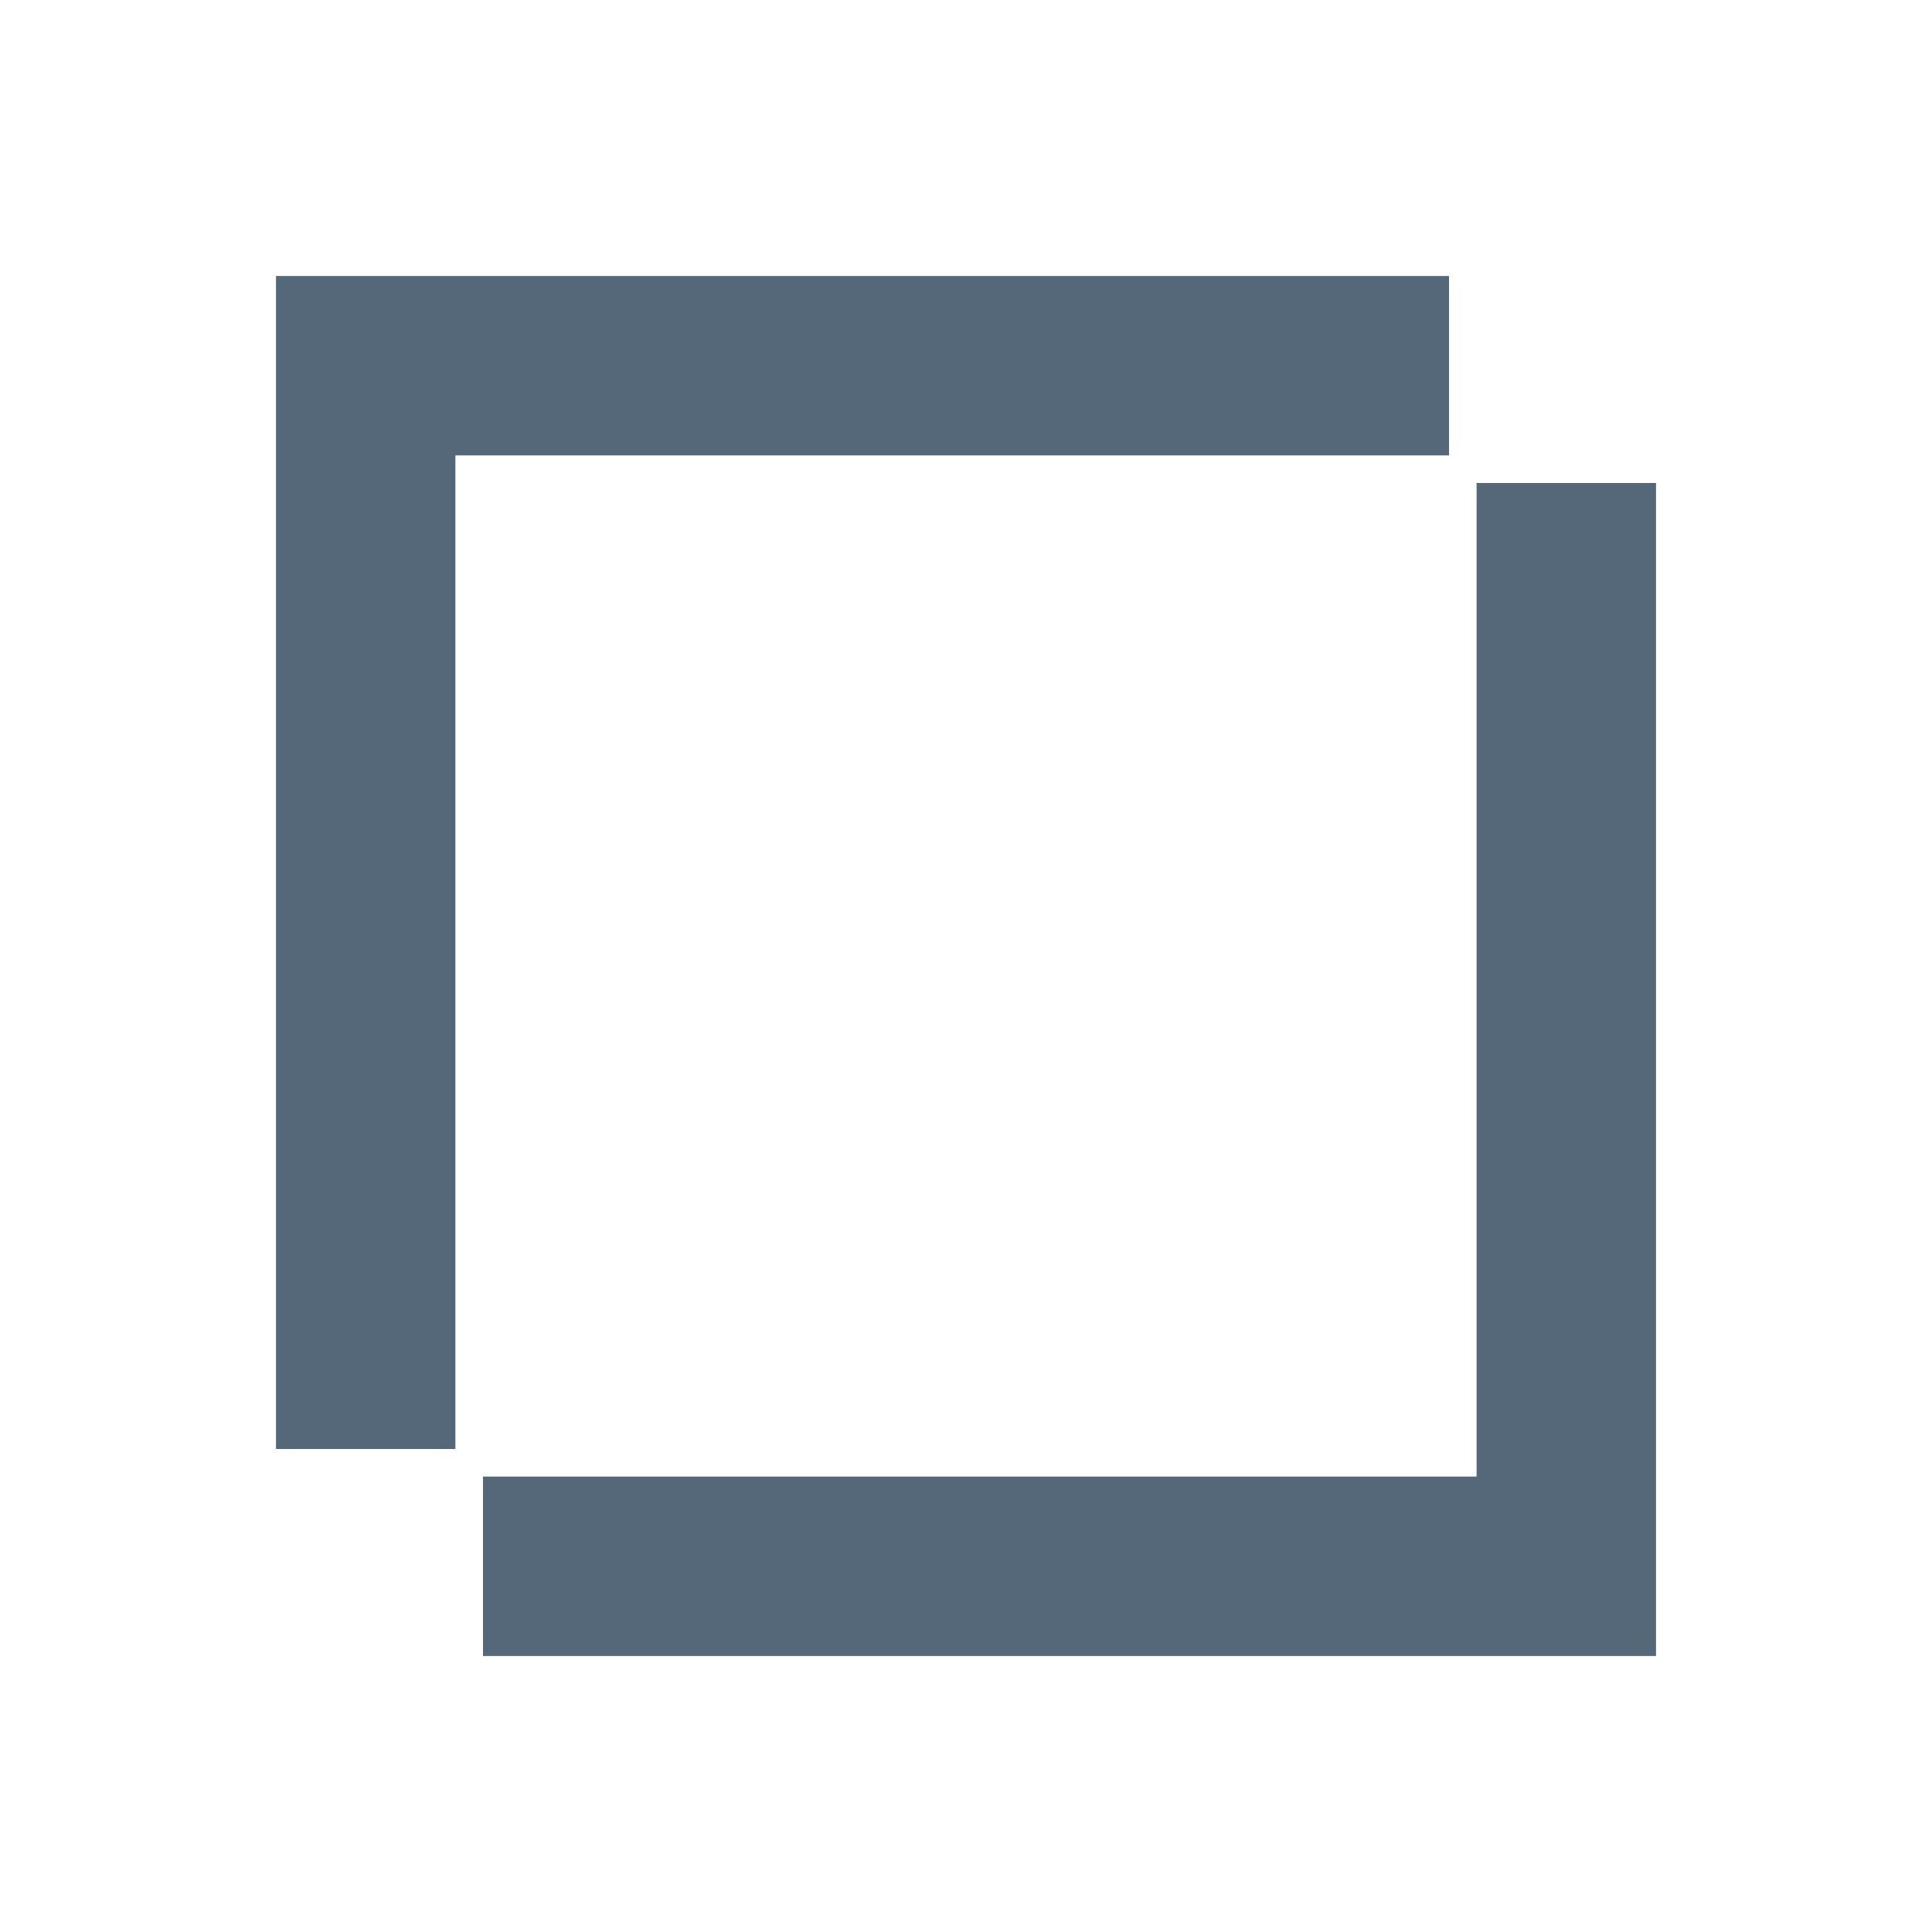
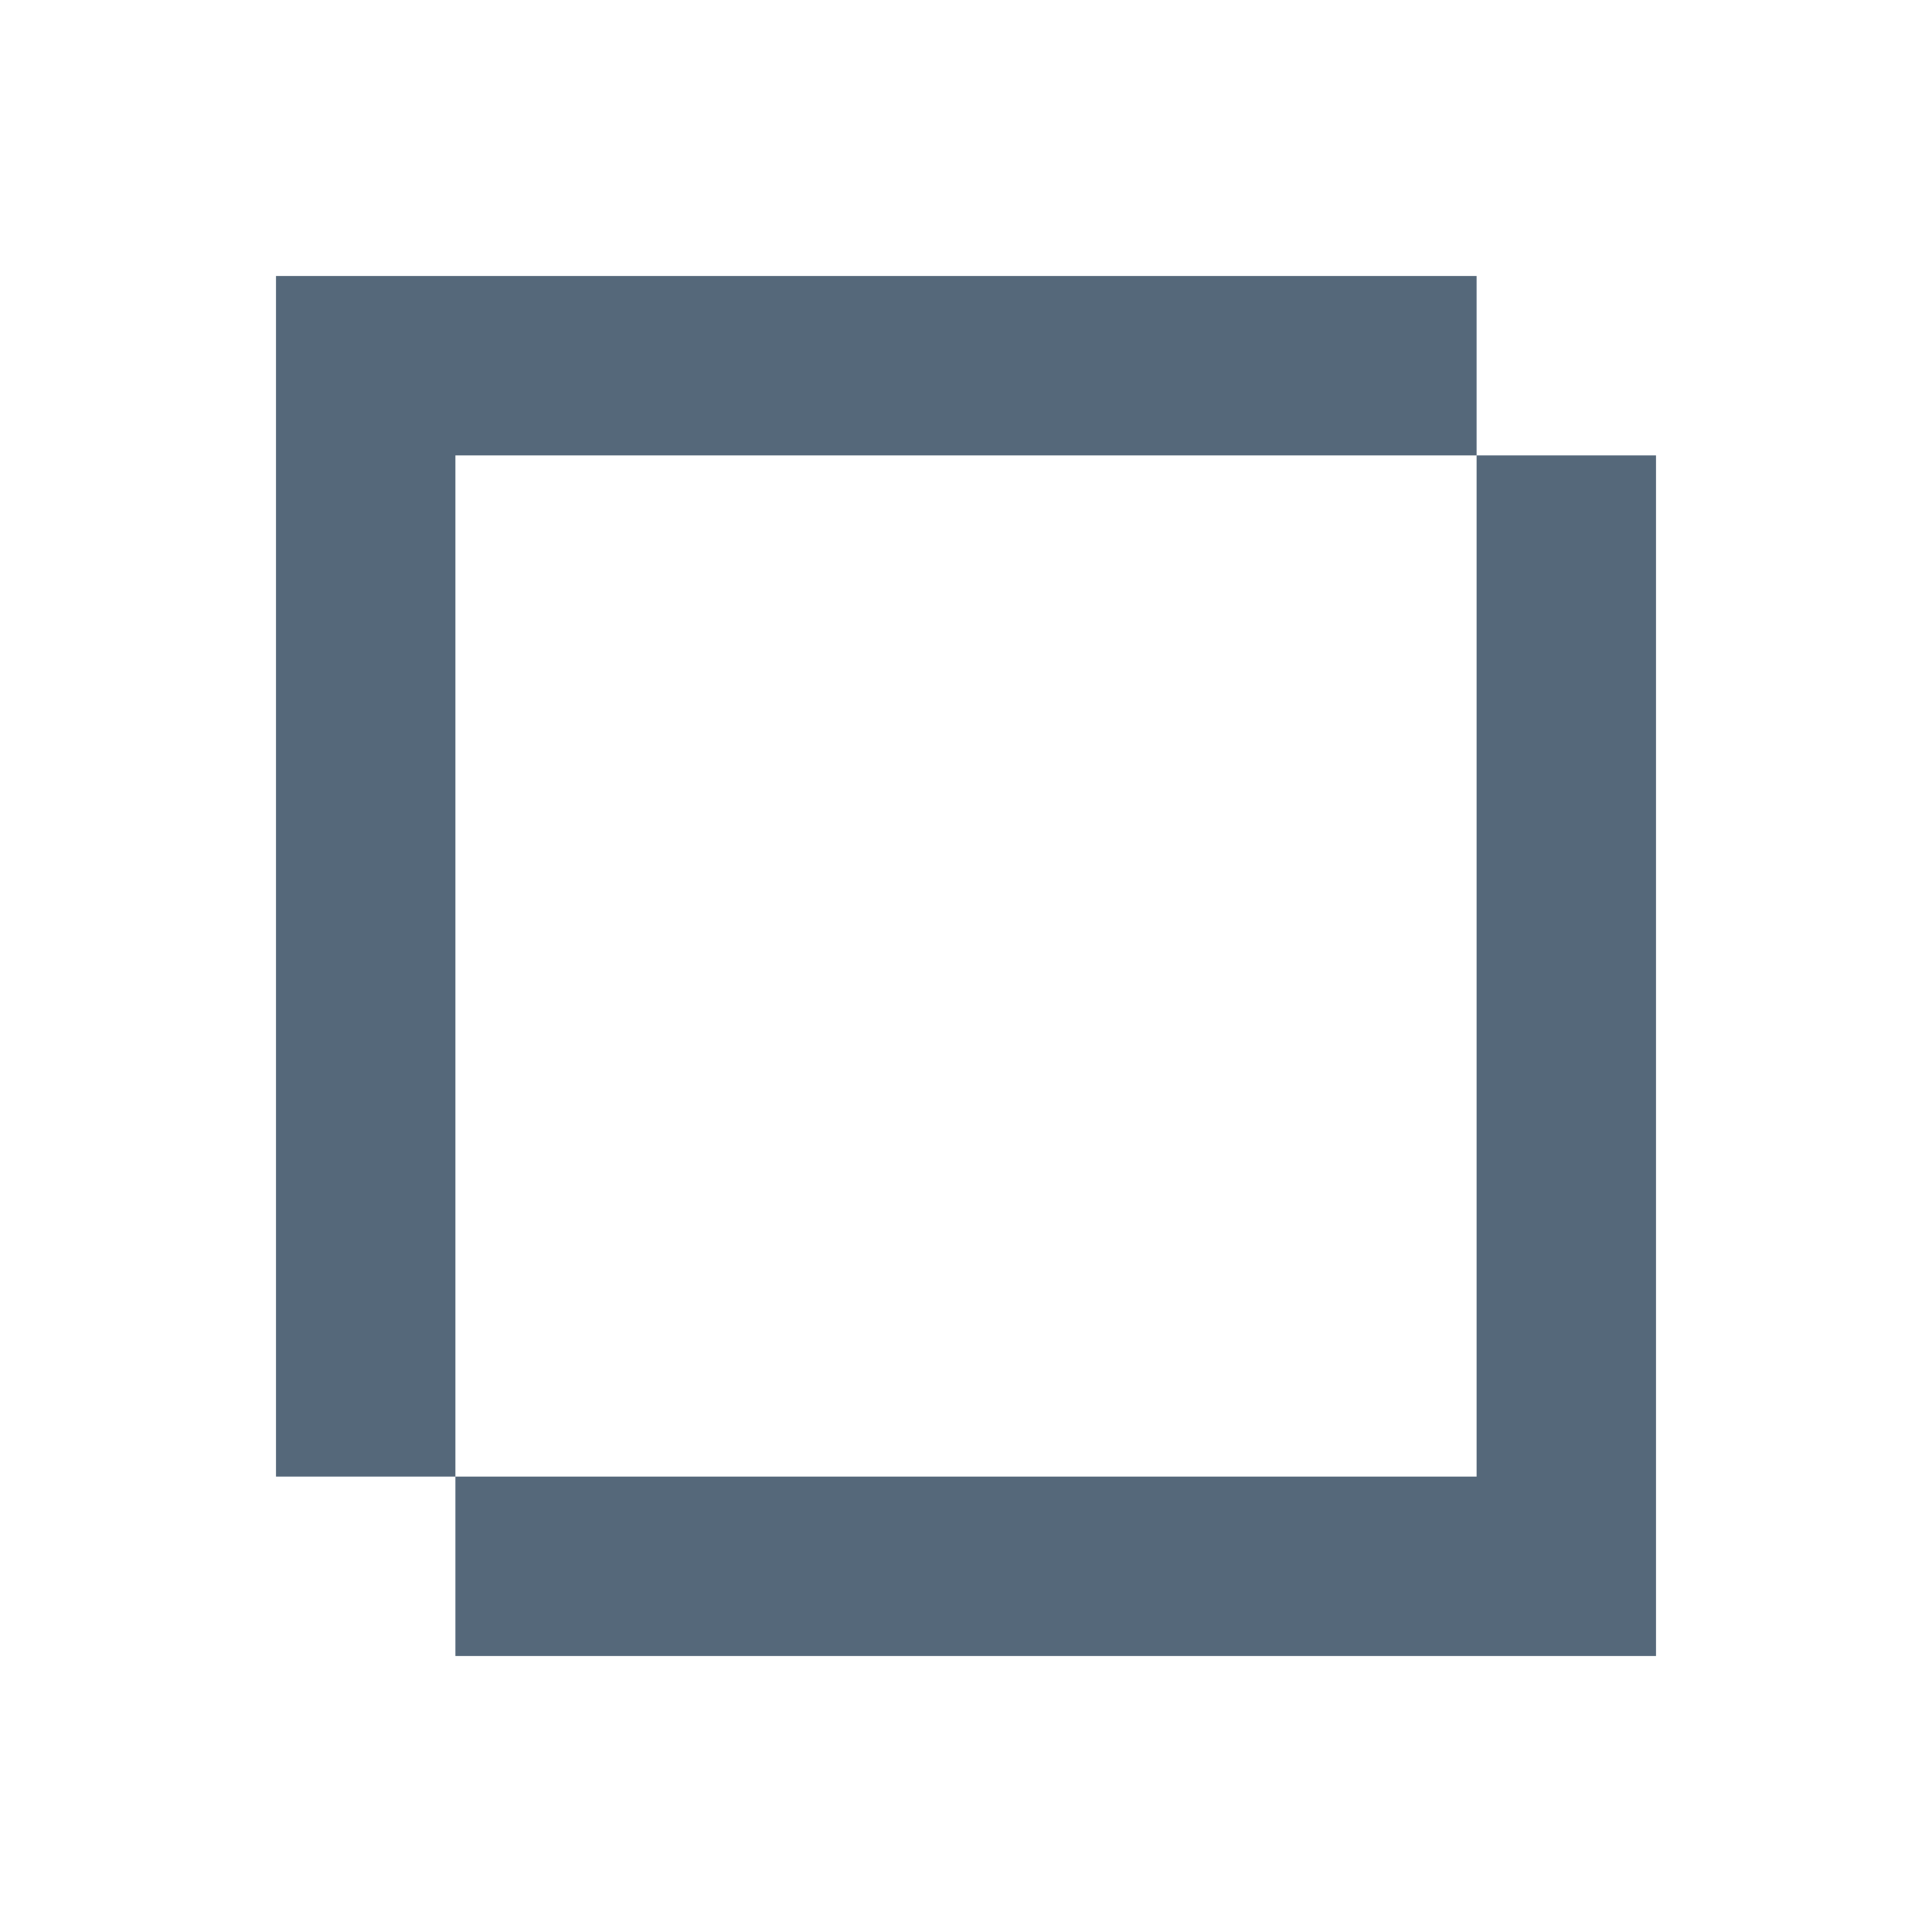
<svg xmlns="http://www.w3.org/2000/svg" viewBox="0 0 280.00 280.00" width="280" height="280">
-   <path fill="#55687A" d="M40.0,40.0 h170.0 v26.0 h-144.0 v144.0 h-26.0 Z M240.0,240.0 h-170.0 v-26.0 h144.0 v-144.0 h26.0 Z" />
+   <path fill="#55687A" d="M40.0,40.0 h174.0 v26.0 h-148.0 v148.0 h-26.0 Z M240.0,240.0 h-174.0 v-26.0 h148.0 v-148.0 h26.0 Z" />
</svg>
